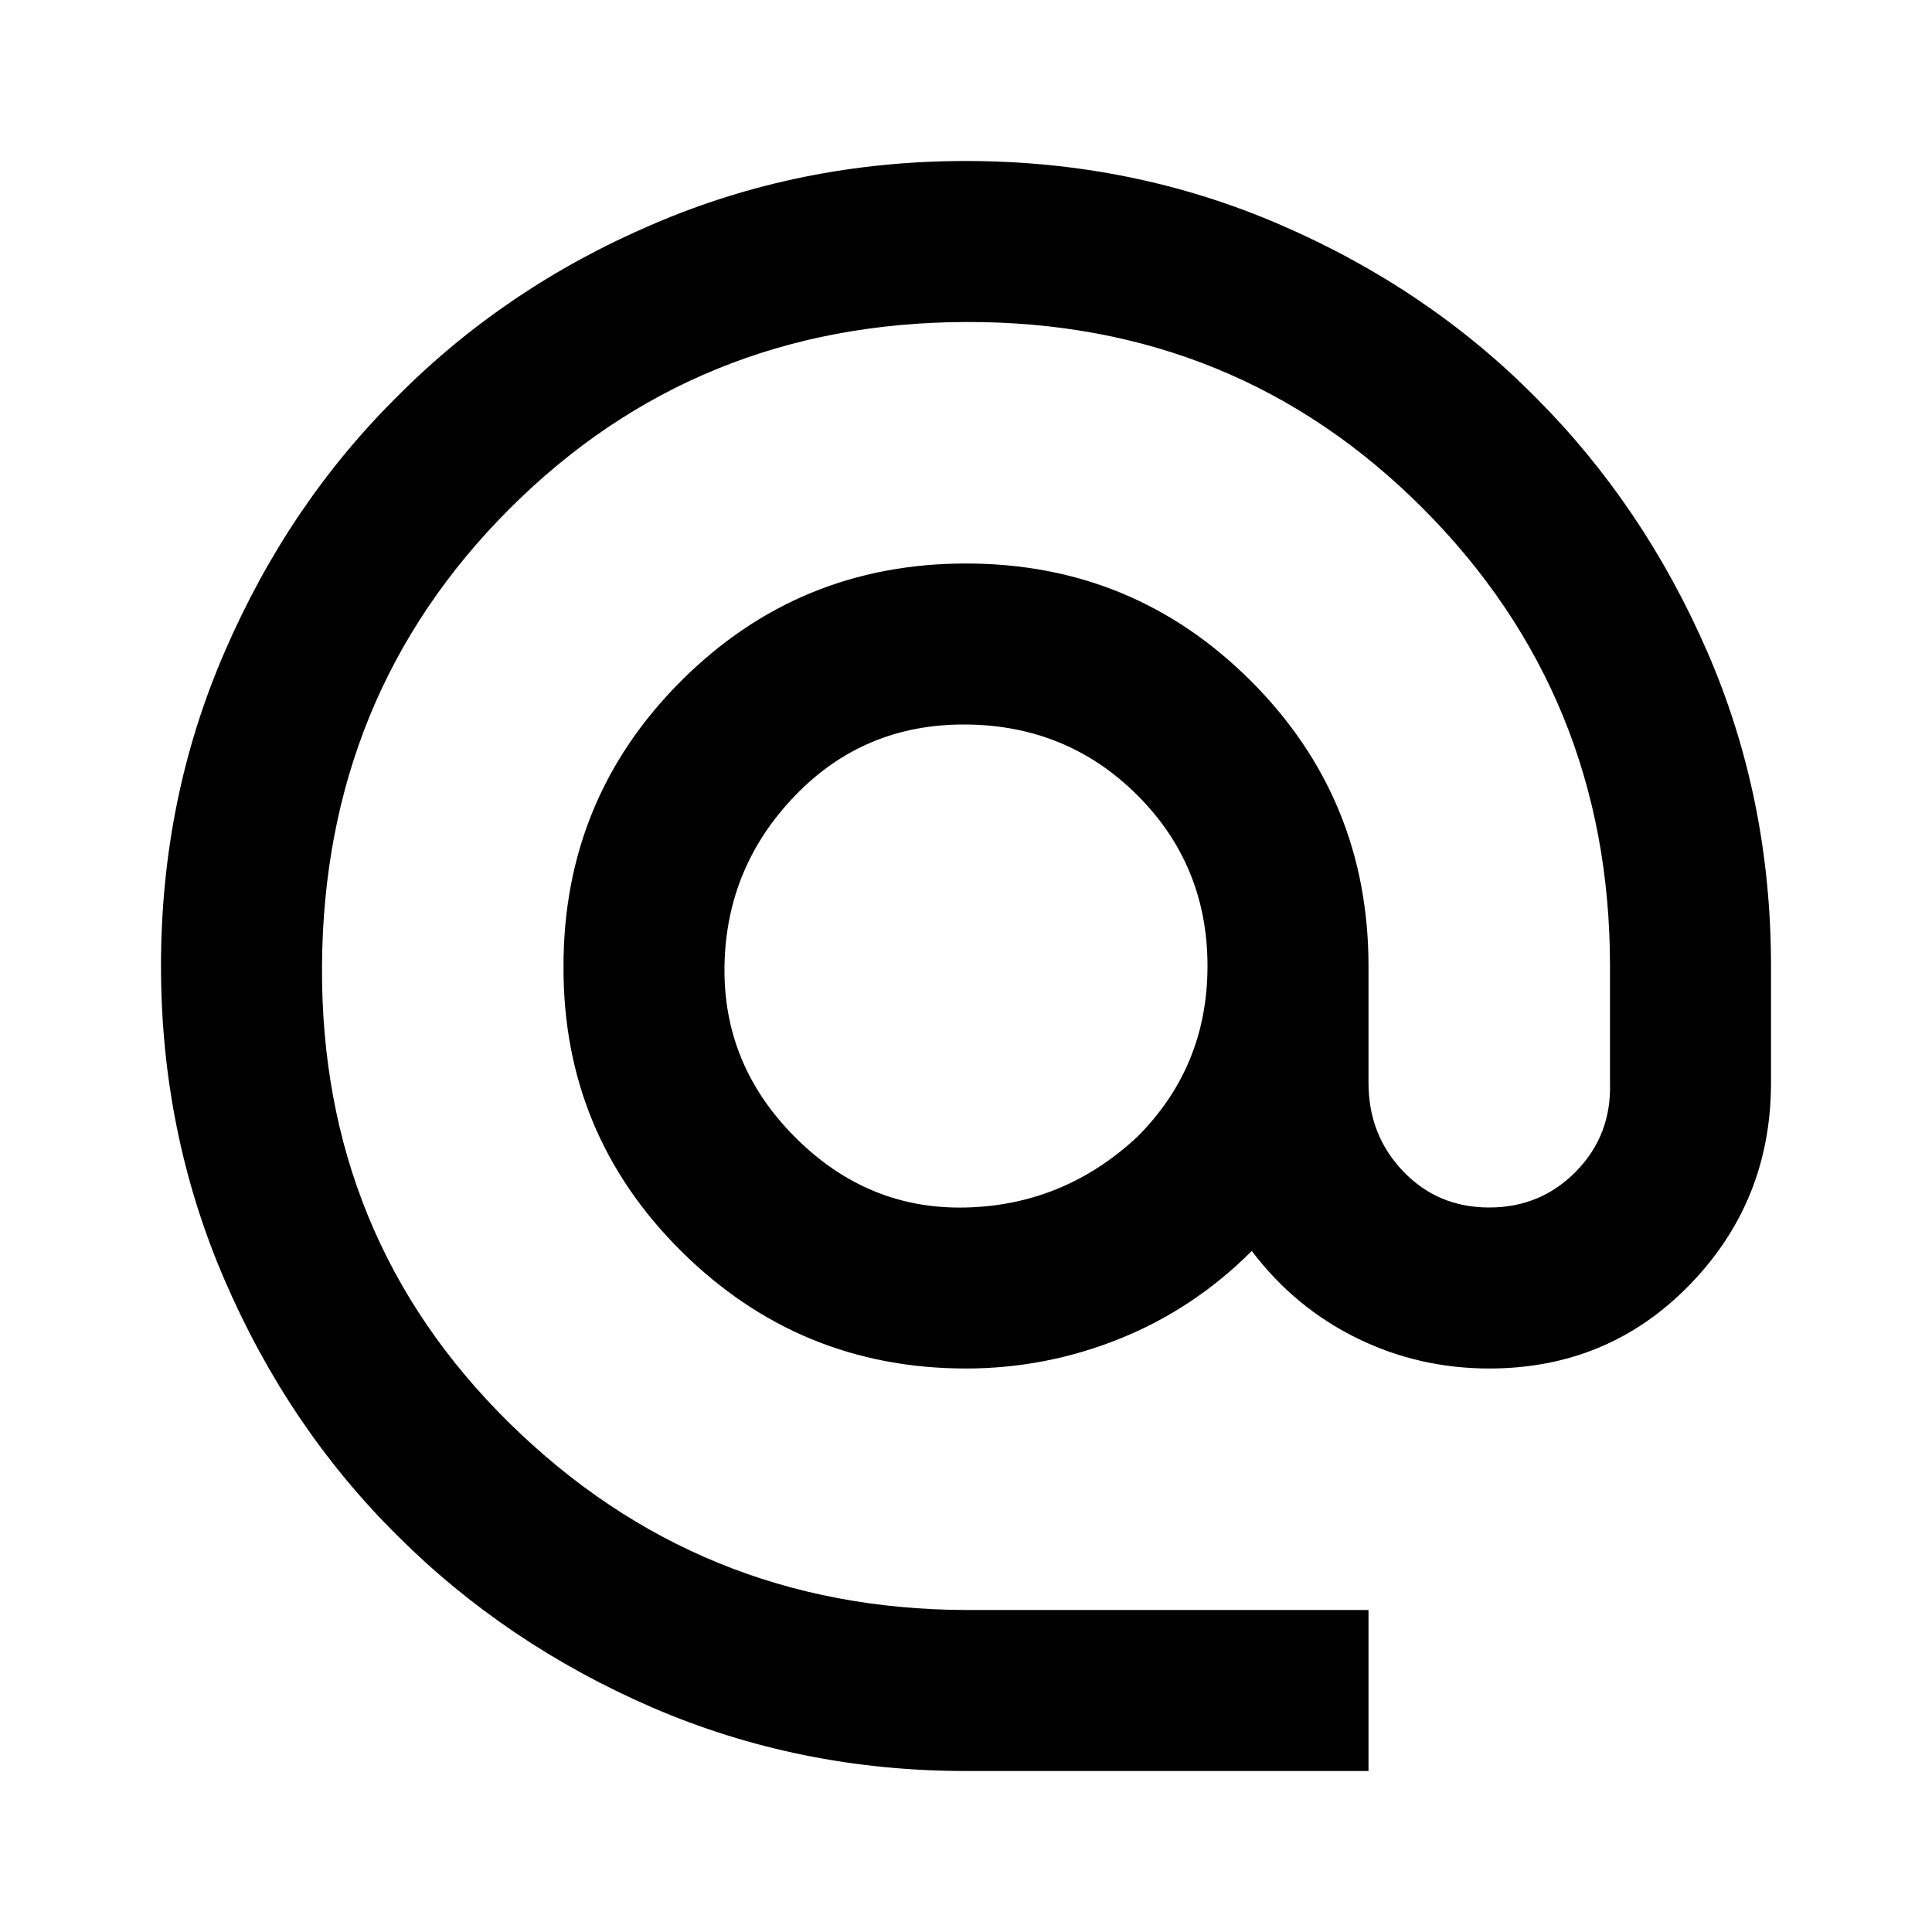
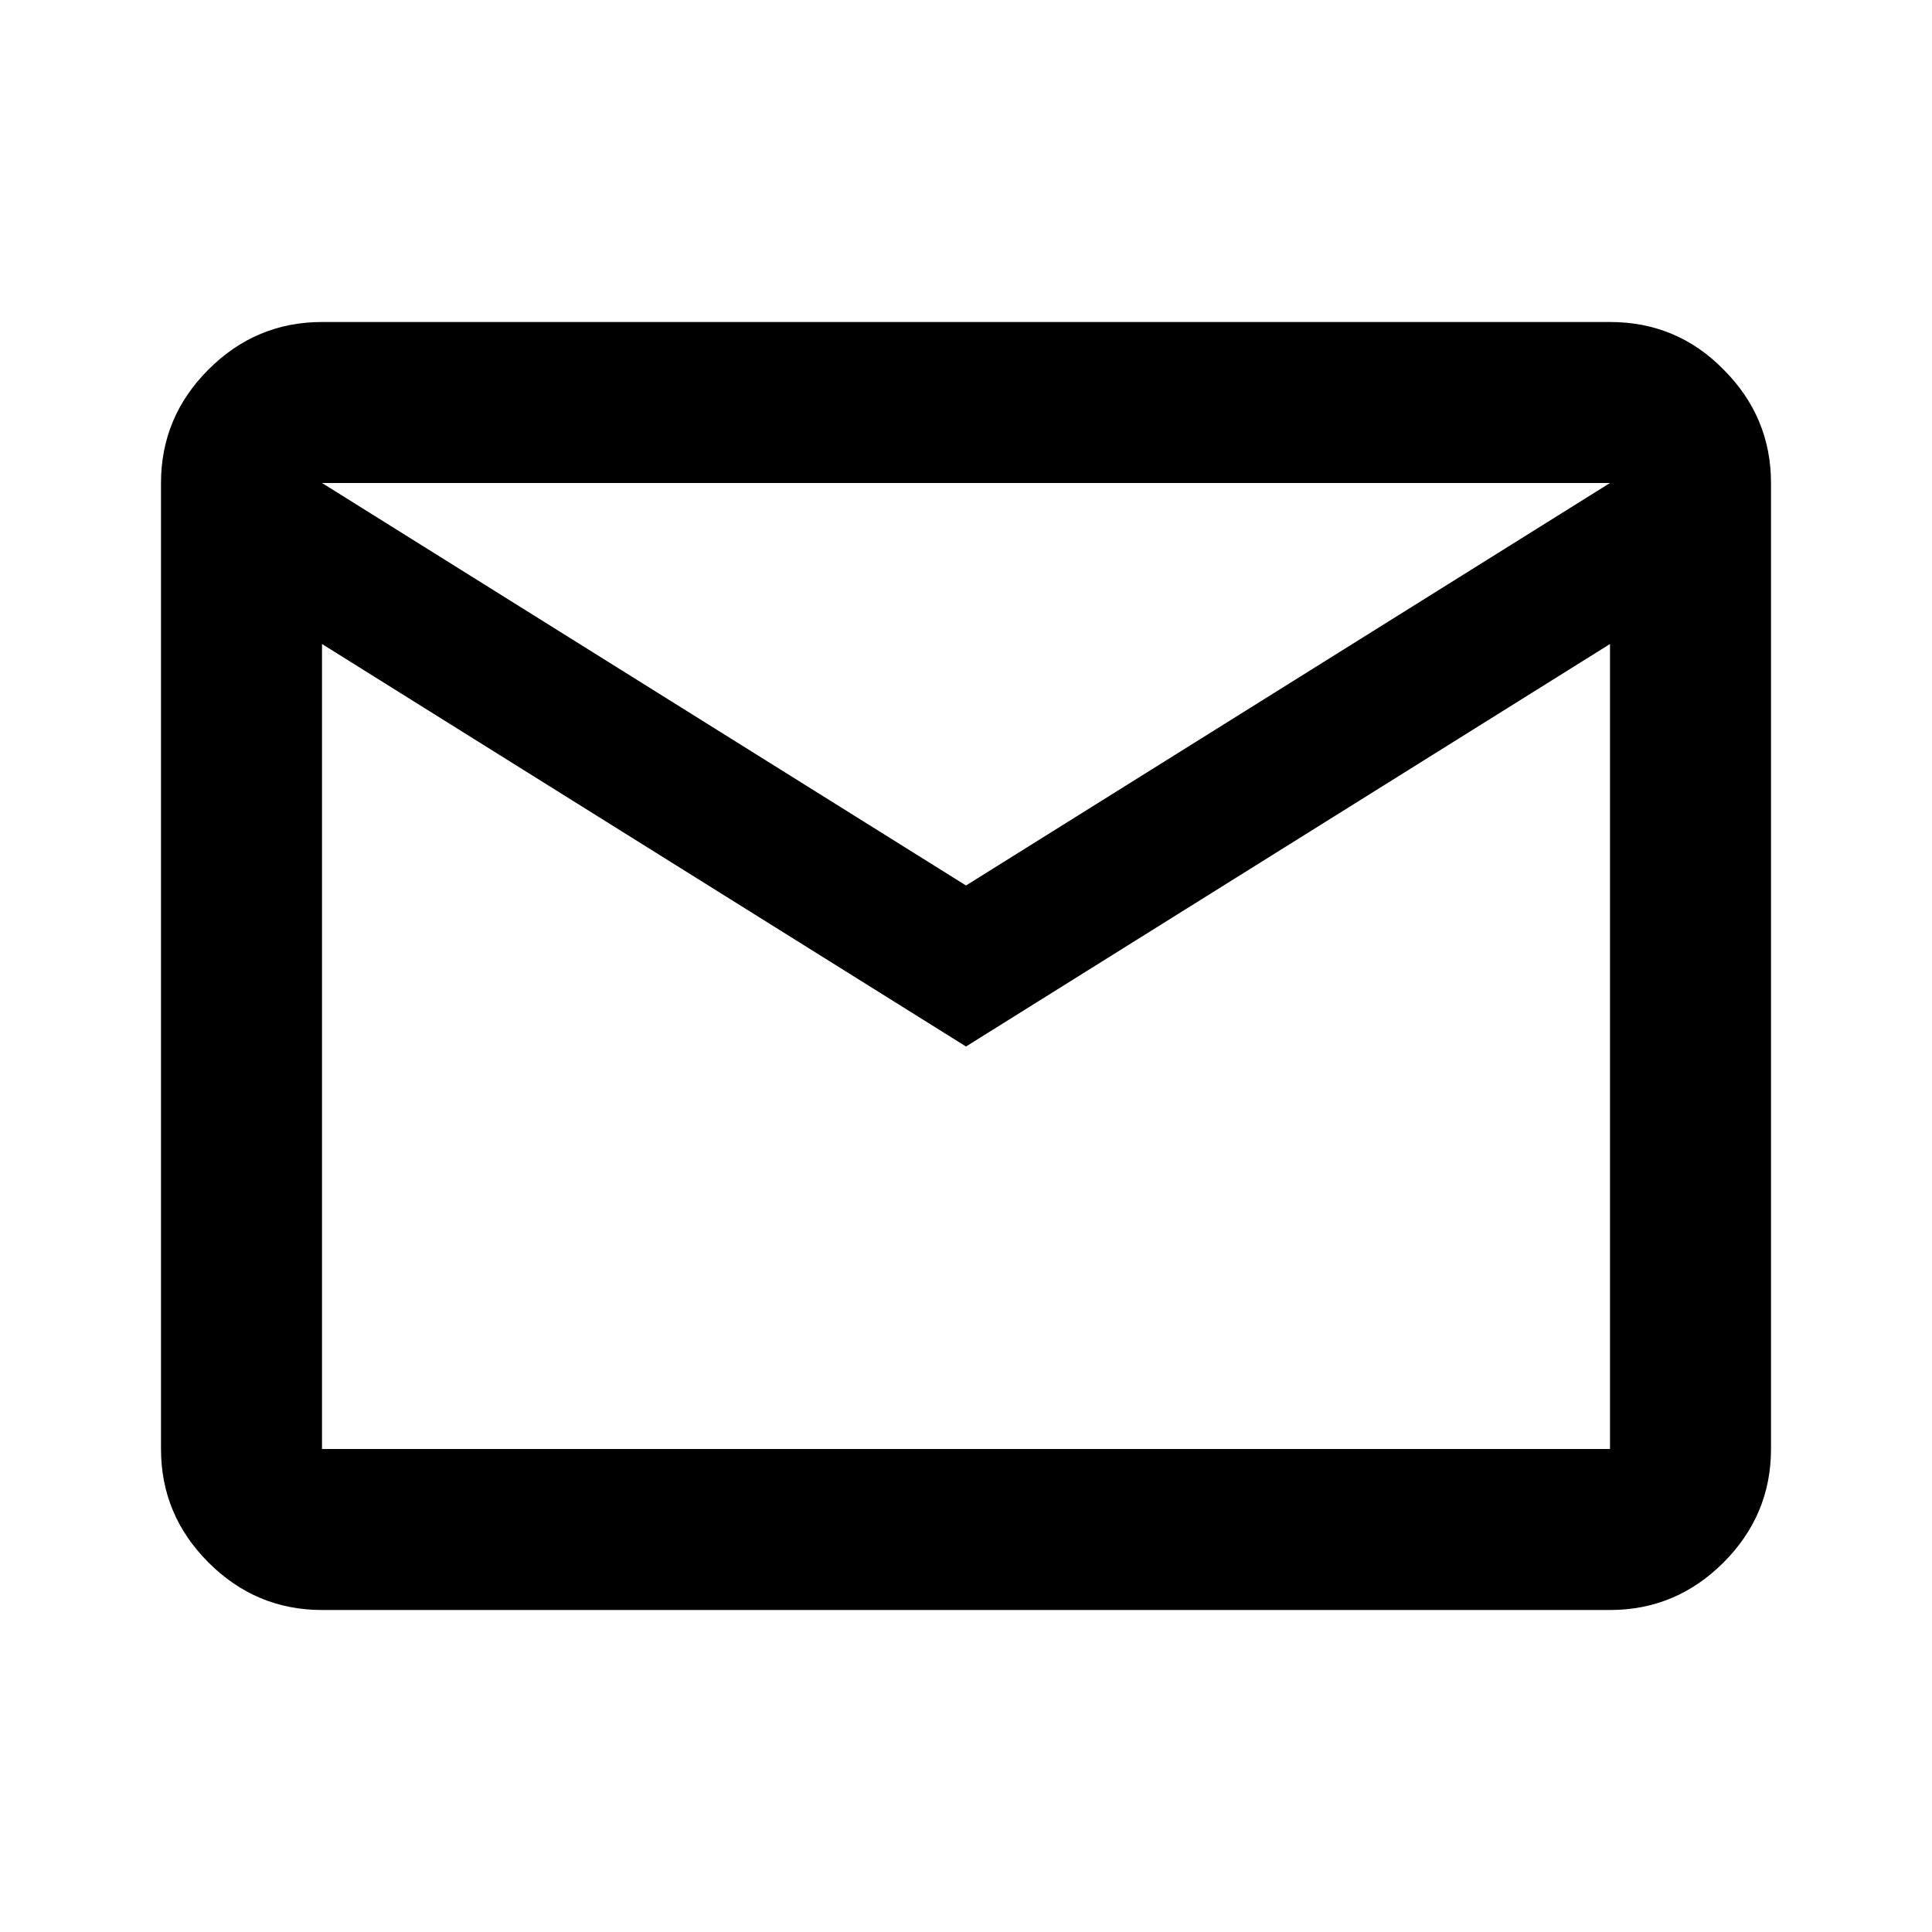
<svg xmlns="http://www.w3.org/2000/svg" viewBox="0 0 24 24" height="24px" width="24px" fill="#000000">
-   <path d="M12,22q-2.07,0-3.9-0.79q-1.82-0.79-3.17-2.14Q3.58,17.73 2.79,15.9T2,12Q2,9.92 2.79,8.1Q3.58,6.27 4.93,4.93Q6.28,3.57 8.1,2.79Q9.93,2 12,2t3.9,0.79t3.17,2.14q1.35,1.35 2.14,3.17Q22,9.92 22,12v1.45q0,1.47-1.01,2.51T18.5,17q-0.88,0-1.65-0.38t-1.3-1.08q-0.72,0.72-1.64,1.09T12,17q-2.07,0-3.54-1.46T7,12Q7,9.92 8.46,8.46T12,7t3.54,1.46T17,12v1.45q0,0.65 0.43,1.1T18.5,15t1.08-0.45T20,13.45V12q0-3.35-2.32-5.68T12,4T6.33,6.32T4,12t2.33,5.68T12,20h5v2H12Zm2.13-7.88Q15,13.25 15,12T14.13,9.88T12,9T9.88,9.88T9,12t0.88,2.13T12,15t2.13-0.88Z" />
+   <path d="M4,20q-0.82,0-1.41-0.59T2,18V6Q2,5.18 2.59,4.59T4,4H20q0.83,0 1.41,0.59Q22,5.18 22,6V18q0,0.82-0.59,1.41T20,20H4Zm8-7L4,8V18H20V8l-8,5Zm0-2l8-5H4l8,5ZM4,8V6V8V18V8Z" />
</svg>
